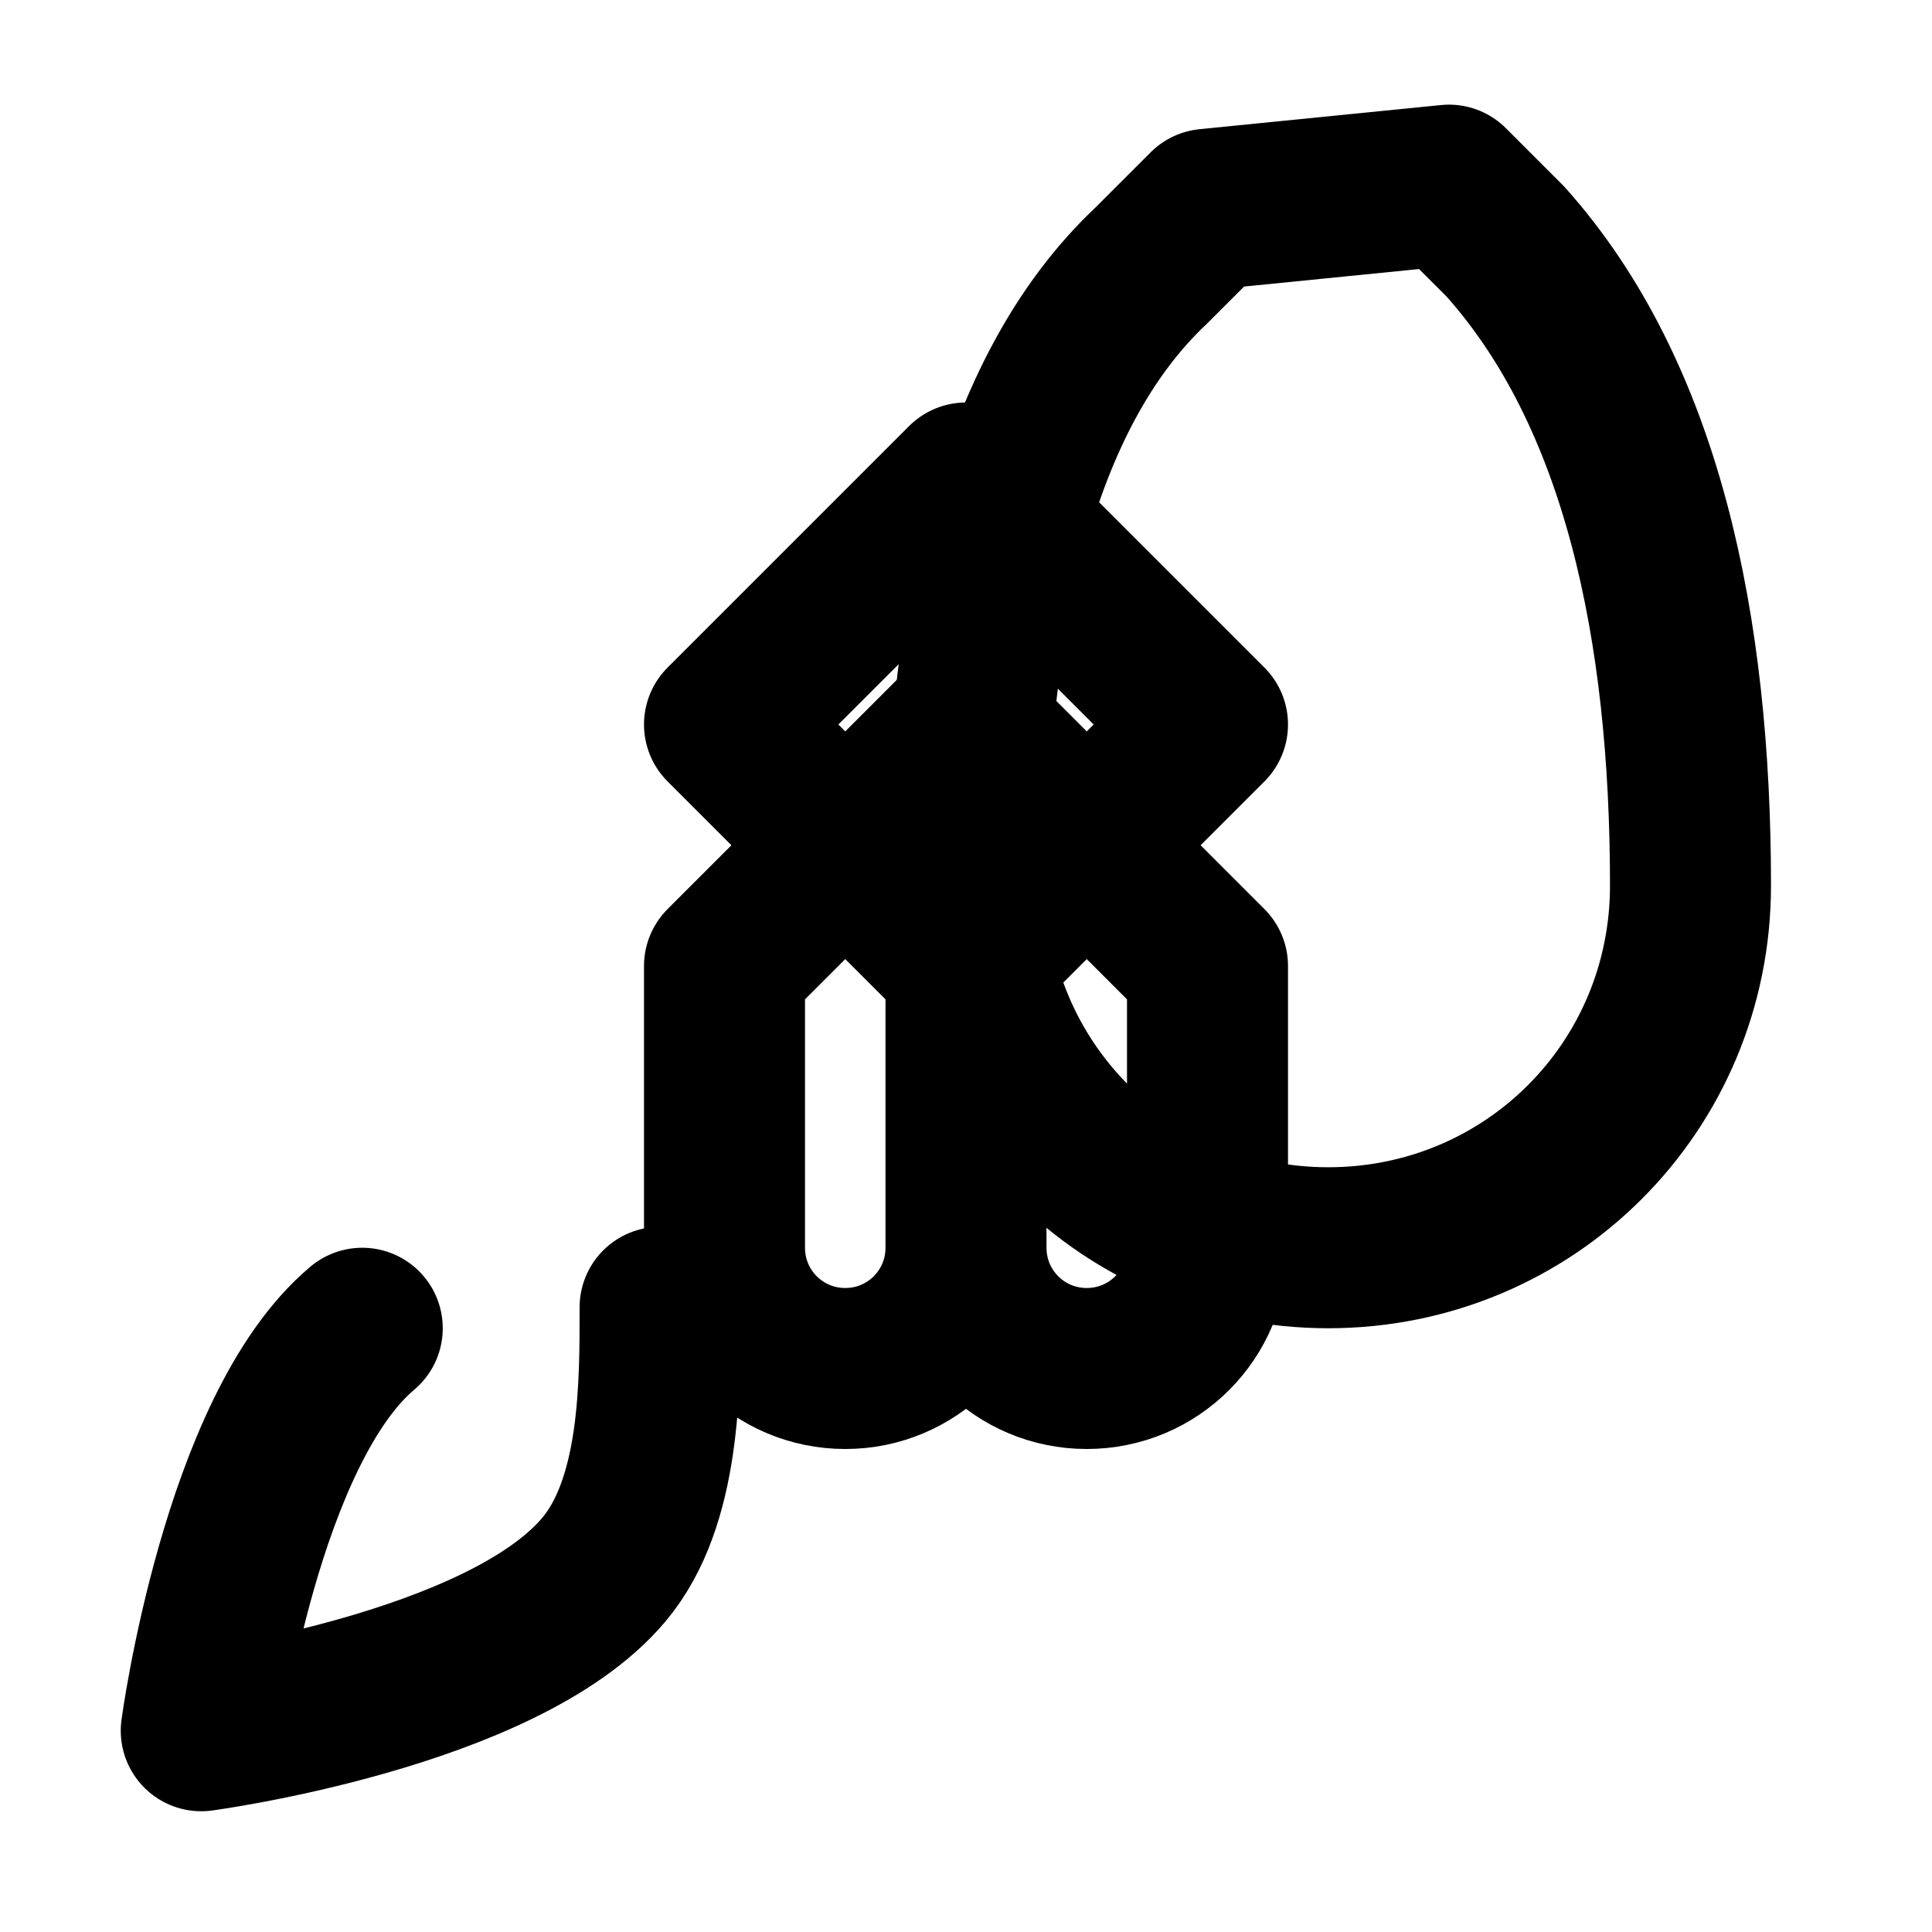
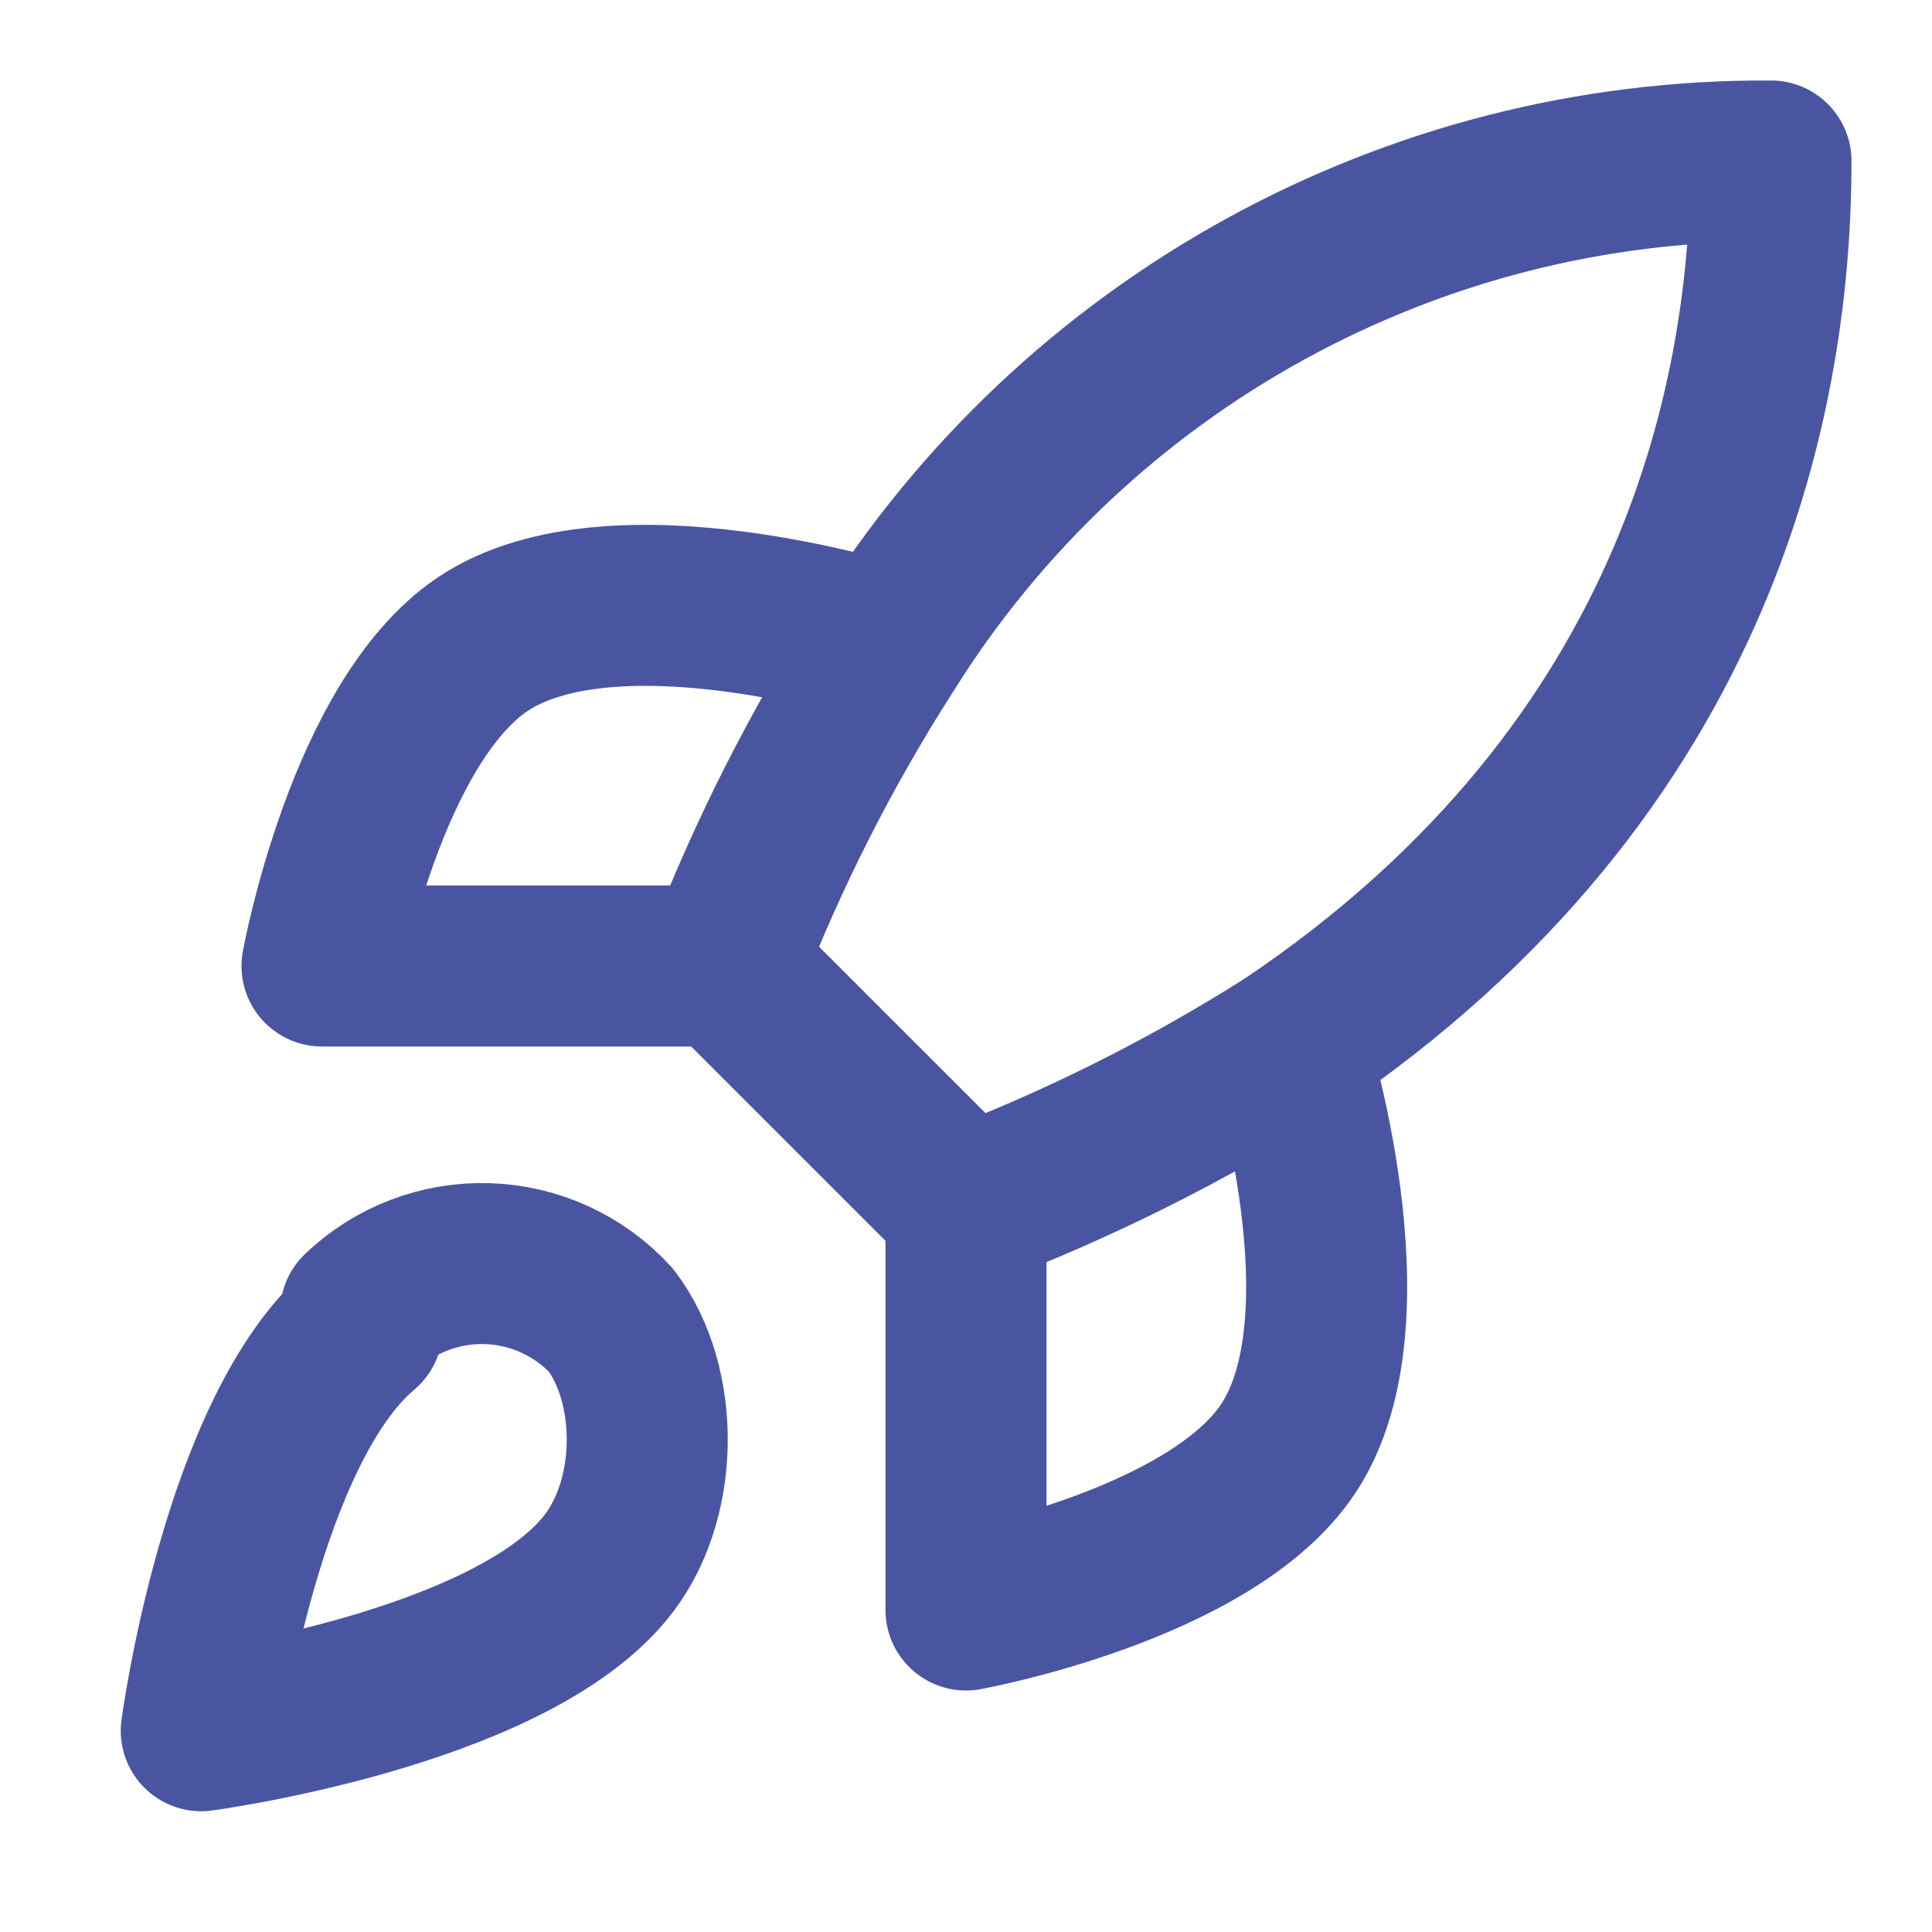
- <svg xmlns="http://www.w3.org/2000/svg" width="24" height="24" viewBox="0 0 24 24" fill="none" stroke="currentColor" stroke-width="2" stroke-linecap="round" stroke-linejoin="round" class="lucide lucide-rocket">
-   <path d="M4.5 16.5c-1.5 1.26-2 5-2 5s3.74-.5 5-2c.71-.84.7-2.3.7-3.26M12 15.5L12 12v3.5c0 .83.67 1.5 1.5 1.5s1.5-.67 1.5-1.5V12l-3-3-3 3v3.5c0 .83.67 1.5 1.5 1.5s1.5-.67 1.5-1.5z" />
-   <path d="M12 12L9 9l3-3 3 3-3 3z" />
-   <path d="M18 2.3c.2.2.5.5.7.7C20.4 4.9 21 7.8 21 11c0 2.5-2 4.5-4.5 4.5S12 13.5 12 11c0-3.2.6-6.1 2.3-7.7.2-.2.5-.5.7-.7z" />
+ <svg xmlns="http://www.w3.org/2000/svg" width="24" height="24" viewBox="0 0 24 24" fill="none" stroke="#4a55a2" stroke-width="2" stroke-linecap="round" stroke-linejoin="round" class="lucide lucide-rocket">
+   <path d="M4.5 16.5c-1.5 1.26-2 5-2 5s3.74-.5 5-2c.71-.84.7-2.3.09-3.1a2.18 2.18 0 0 0-3.11-.1z" />
+   <path d="m12 15-3-3a22 22 0 0 1 2-3.95A12.88 12.88 0 0 1 22 2c0 2.72-.78 7.5-6 11a22.35 22.35 0 0 1-4 2z" />
+   <path d="M9 12H4s.55-3.03 2-4c1.62-1.08 5 0 5 0" />
+   <path d="M12 15v5s3.03-.55 4-2c1.08-1.62 0-5 0-5" />
</svg>
